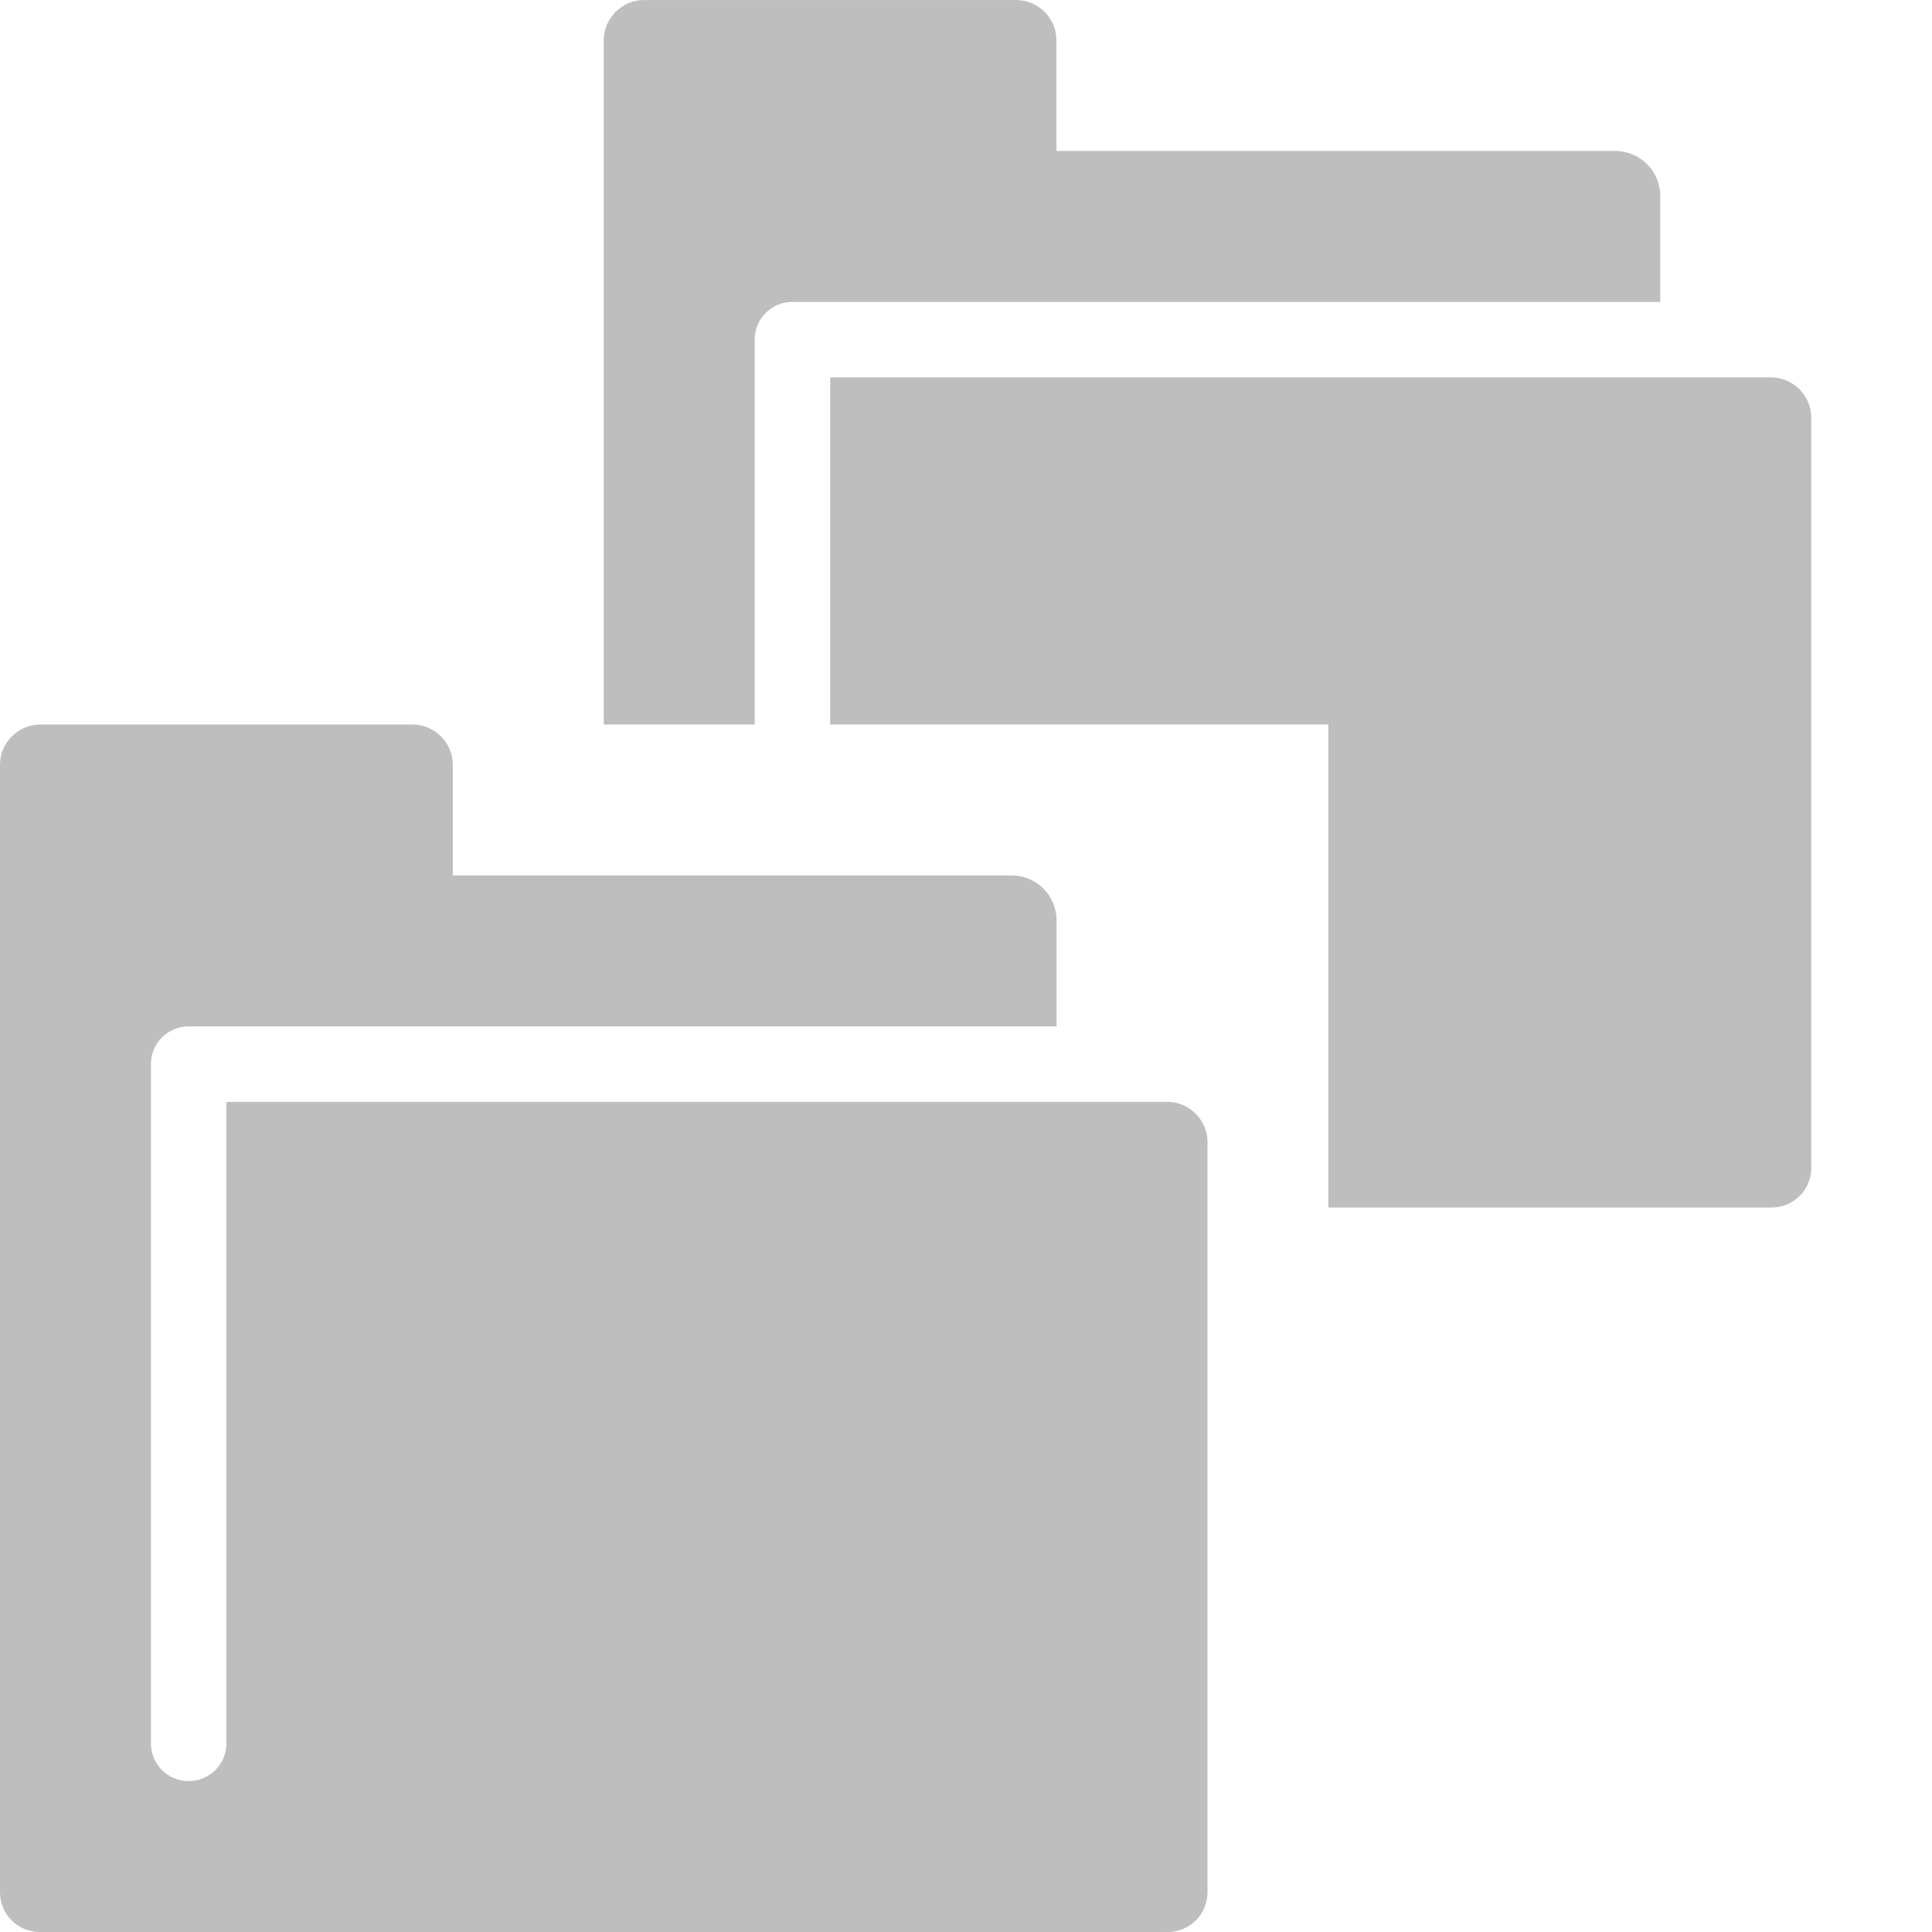
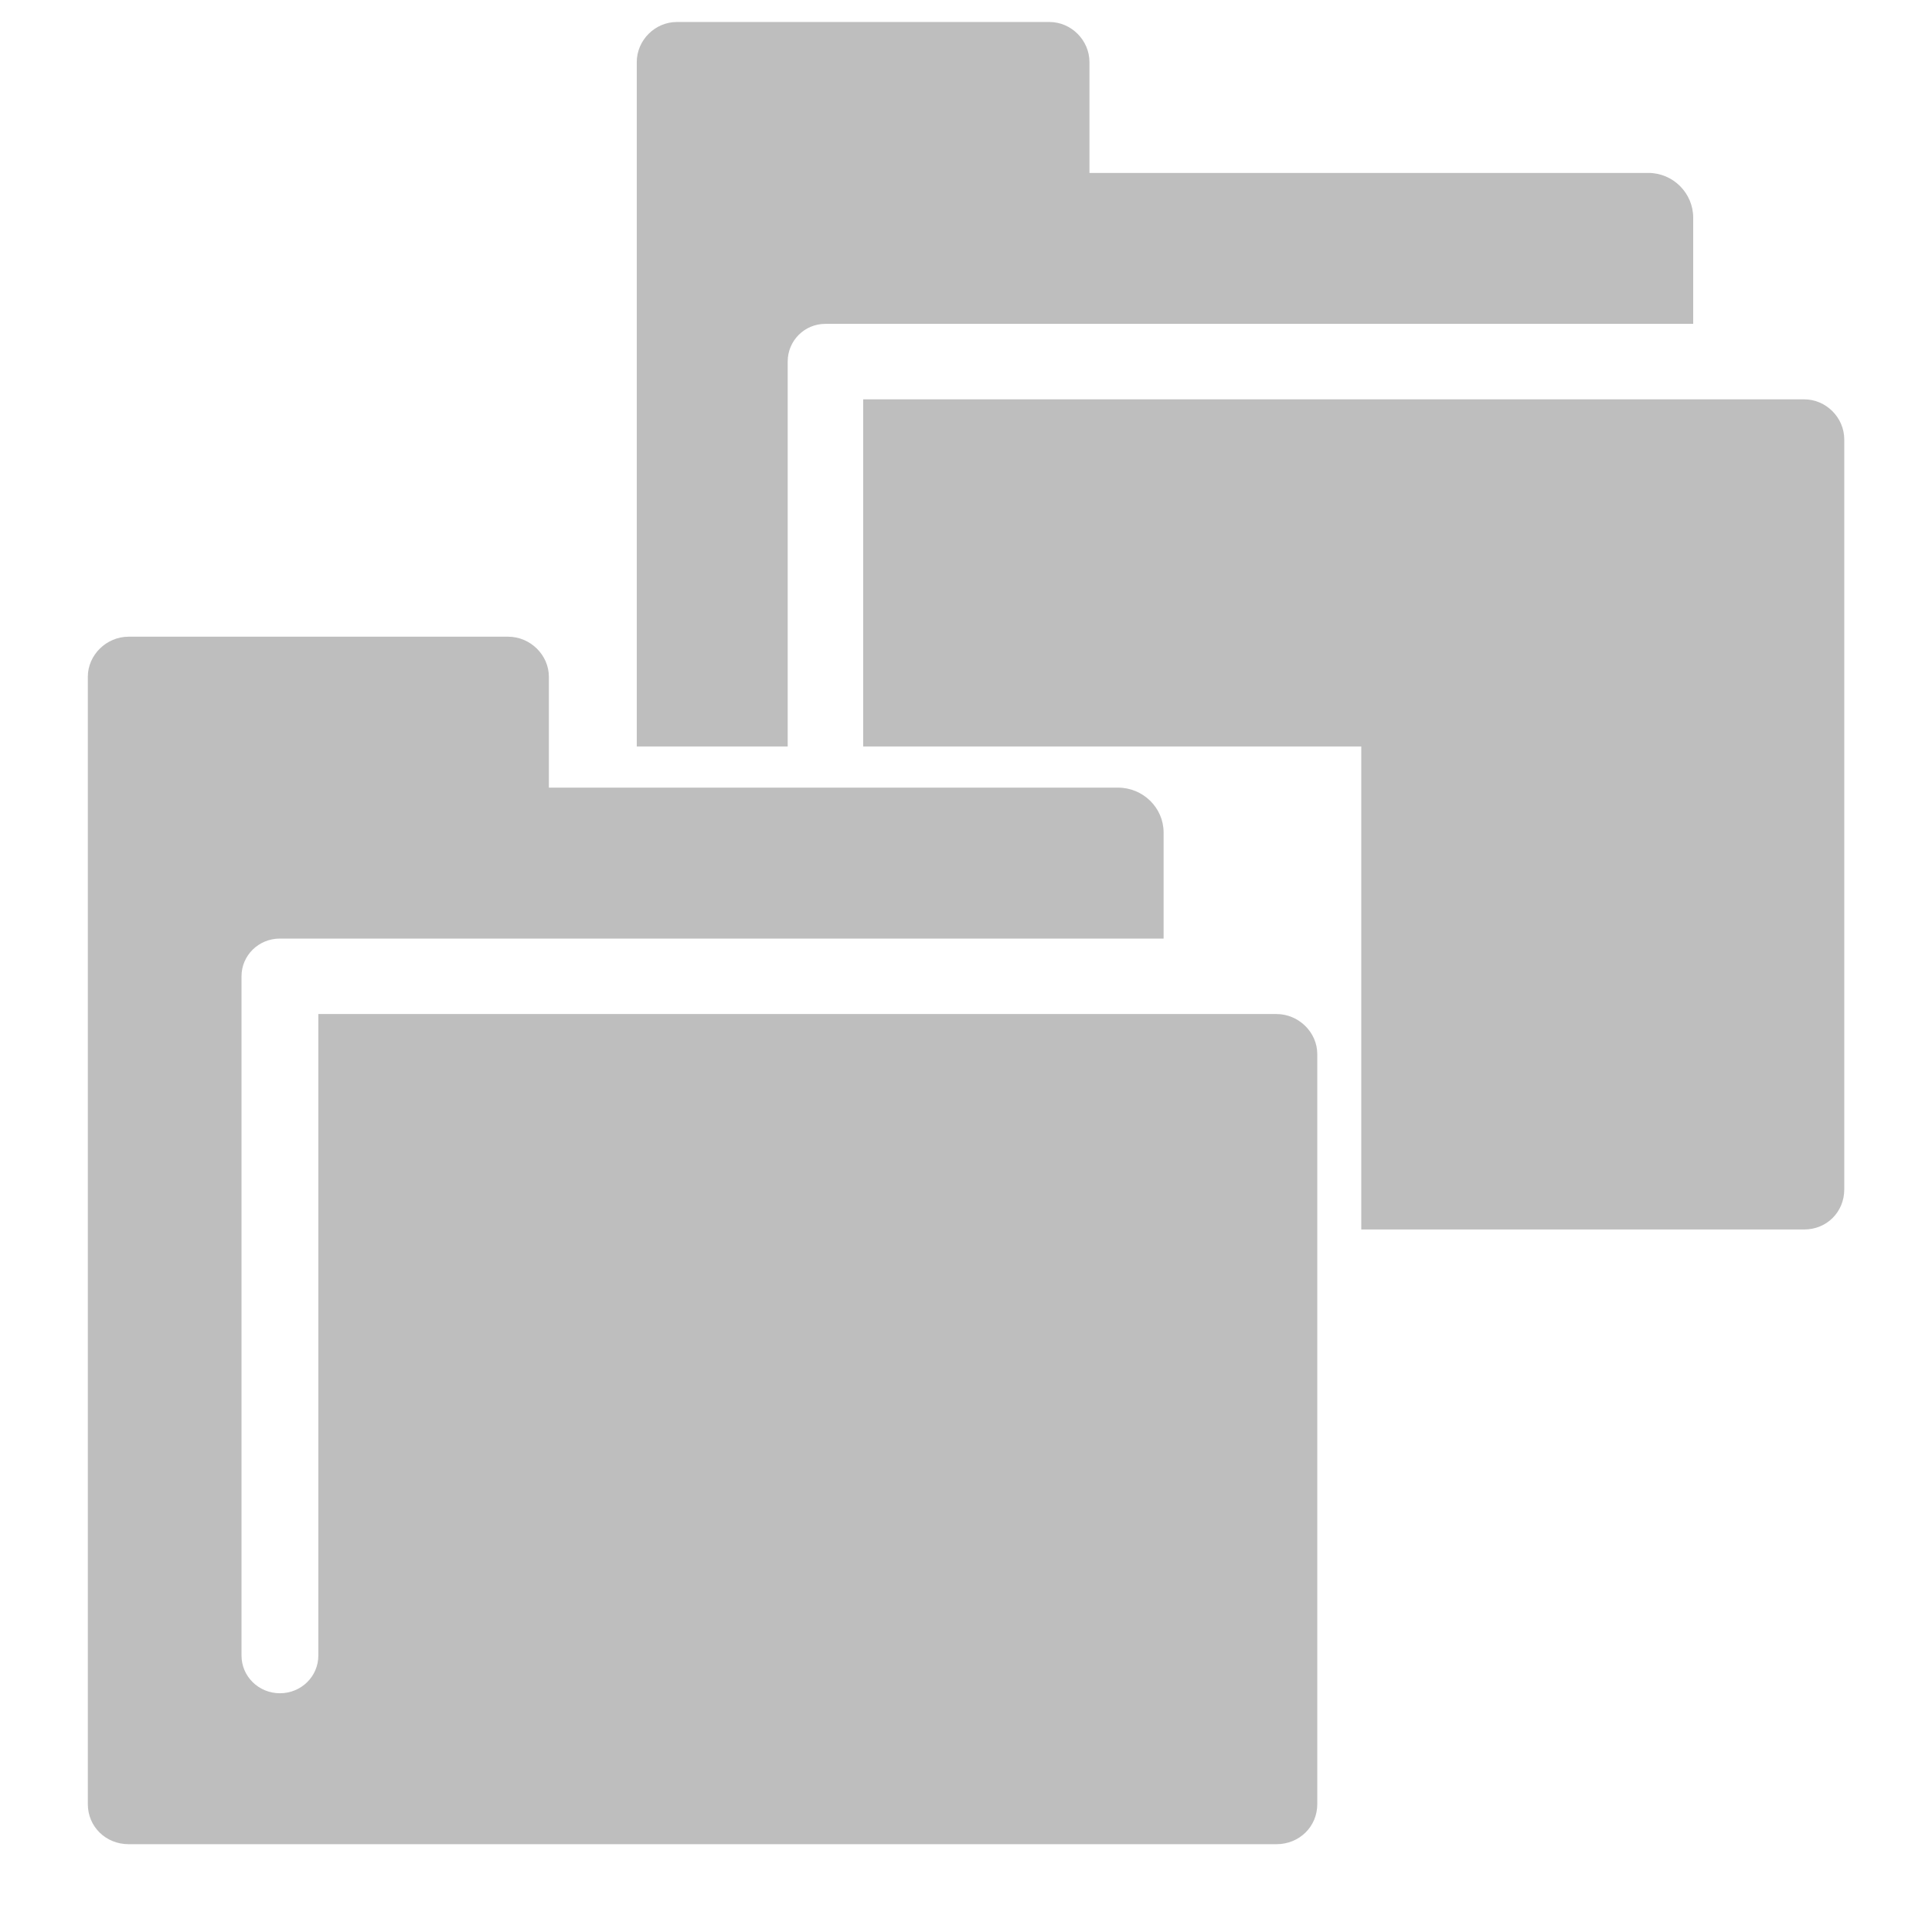
- <svg xmlns="http://www.w3.org/2000/svg" xmlns:ns2="http://www.openswatchbook.org/uri/2009/osb" xmlns:xlink="http://www.w3.org/1999/xlink" width="16" height="16" viewBox="0 0 16 16" id="svg9430" version="1.1">
+ <svg xmlns="http://www.w3.org/2000/svg" xmlns:ns1="http://www.openswatchbook.org/uri/2009/osb" xmlns:xlink="http://www.w3.org/1999/xlink" width="22" height="22" viewBox="0 0 22 22" id="svg9430" version="1.1">
  <defs id="defs9432">
-     <linearGradient xlink:href="#linearGradient19282-4" id="linearGradient9230" gradientUnits="userSpaceOnUse" x1="15" y1="-32" x2="31" y2="-32" />
-     <linearGradient id="linearGradient19282-4" ns2:paint="solid" gradientTransform="matrix(0.2366796,0,0,0.2030457,-208.2964,97.78276)">
+     <linearGradient id="linearGradient19282-4" ns1:paint="solid" gradientTransform="matrix(0.2366796,0,0,0.2030457,-208.2964,97.78276)">
      <stop style="stop-color:#bebebe;stop-opacity:1;" offset="0" id="stop19284-0" />
    </linearGradient>
+     <linearGradient xlink:href="#linearGradient19282-4" id="linearGradient9230" gradientUnits="userSpaceOnUse" x1="15" y1="-32" x2="31" y2="-32" />
    <linearGradient xlink:href="#linearGradient19282-4" id="linearGradient9290" gradientUnits="userSpaceOnUse" x1="15" y1="-32" x2="31" y2="-32" gradientTransform="matrix(0.6250019,0,0,0.6250019,1373.64,221.7148)" />
  </defs>
-   <g id="layer1" transform="translate(0,-1036.362)">
-     <g id="gimp-prefs-folders" transform="translate(-1378.015,839.6474)">
-       <g transform="matrix(0.6250019,0,0,0.6250019,1368.64,227.7148)" id="folder-6" style="display:inline">
-         <path style="display:inline;fill:url(#linearGradient9230);fill-opacity:1;stroke:none" d="M 15.531,-40 C 15.242,-40 15,-39.758 15,-39.469 l 0,14.938 C 15,-24.233 15.233,-24 15.531,-24 l 14.938,0 C 30.767,-24 31,-24.233 31,-24.531 l 0,-9.938 C 31,-34.758 30.758,-35 30.469,-35 L 18,-35 l 0,8.5 c 0,0.277 -0.223,0.5 -0.5,0.5 -0.277,0 -0.5,-0.223 -0.5,-0.5 l 0,-9 c 0,-0.277 0.223,-0.5 0.5,-0.5 l 2.969,0 8.531,0 0,-1.406 C 29,-37.733 28.733,-38 28.406,-38 L 21,-38 21,-39.469 C 21,-39.758 20.758,-40 20.469,-40 Z" id="rect3845-7" />
+   <g id="layer1" transform="translate(5.696698,-1044.014)">
+     <g transform="translate(-593.2923,1008.69)" style="display:inline" id="gimp-prefs-folders">
+       <rect y="35.324" x="587.596" height="22" width="22" id="rect9261" style="opacity:0;fill:none;fill-opacity:1;fill-rule:evenodd;stroke:none;stroke-width:4;stroke-miterlimit:4;stroke-dasharray:none;stroke-opacity:1" />
+       <g transform="matrix(0.8749996,0,0,0.8593736,575.4707,76.94911)" id="folder-6" style="display:inline">
+         <path style="display:inline;fill:url(#linearGradient9230);fill-opacity:1;stroke:none" d="M 15.531,-40 C 15.242,-40 15,-39.758 15,-39.469 V -24.531 C 15,-24.233 15.233,-24 15.531,-24 h 14.938 C 30.767,-24 31,-24.233 31,-24.531 v -9.938 C 31,-34.758 30.758,-35 30.469,-35 H 18 v 8.5 c 0,0.277 -0.223,0.5 -0.5,0.5 -0.277,0 -0.5,-0.223 -0.5,-0.5 v -9 c 0,-0.277 0.223,-0.5 0.5,-0.5 H 20.469 29 v -1.406 C 29,-37.733 28.733,-38 28.406,-38 H 21 v -1.469 C 21,-39.758 20.758,-40 20.469,-40 Z" id="rect3845-7" />
+         <rect style="color:#bebebe;display:inline;overflow:visible;visibility:visible;opacity:0;fill:none;stroke:none;stroke-width:2;marker:none;enable-background:accumulate" id="rect14152-53" width="16" height="16" x="15" y="-40" />
      </g>
-       <g transform="matrix(0.6250019,0,0,0.6250019,1373.639,221.7148)" id="folder-6-0" style="display:inline">
-         <path id="rect3845-7-9" transform="matrix(1.599995,0,0,1.599995,-2197.817,-354.7426)" d="m 1383.348,196.715 c -0.181,0 -0.332,0.151 -0.332,0.332 l 0,5.668 1.25,0 0,-3.188 c 0,-0.173 0.139,-0.312 0.312,-0.312 l 1.855,0 5.332,0 0,-0.879 c 0,-0.204 -0.167,-0.371 -0.371,-0.371 l -4.629,0 0,-0.918 c 0,-0.181 -0.151,-0.332 -0.332,-0.332 l -3.086,0 z m 1.543,3.125 0,2.875 4.125,0 0,4 3.668,0 c 0.187,0 0.332,-0.145 0.332,-0.332 l 0,-6.211 c 0,-0.181 -0.151,-0.332 -0.332,-0.332 l -7.793,0 z" style="display:inline;fill:url(#linearGradient9290);fill-opacity:1;stroke:none" />
-         <rect style="color:#bebebe;display:inline;overflow:visible;visibility:visible;fill:none;stroke:none;stroke-width:2;marker:none;enable-background:accumulate" id="rect14152-53-3" width="16" height="16" x="15" y="-40" />
+       <g transform="matrix(0.8593777,0,0,0.8593736,581.9543,69.94905)" id="folder-6-0" style="display:inline">
+         <path id="rect3845-7-9" transform="matrix(1.599995,0,0,1.599995,-2197.817,-354.7426)" d="m 1383.348,196.715 c -0.181,0 -0.332,0.151 -0.332,0.332 v 5.668 h 1.25 v -3.188 c 0,-0.173 0.139,-0.312 0.312,-0.312 h 1.855 5.332 v -0.879 c 0,-0.204 -0.167,-0.371 -0.371,-0.371 h -4.629 v -0.918 c 0,-0.181 -0.151,-0.332 -0.332,-0.332 z m 1.543,3.125 v 2.875 h 4.125 v 4 h 3.668 c 0.187,0 0.332,-0.145 0.332,-0.332 v -6.211 c 0,-0.181 -0.151,-0.332 -0.332,-0.332 z" style="display:inline;fill:url(#linearGradient9290);fill-opacity:1;stroke:none" />
+         <rect style="color:#bebebe;display:inline;overflow:visible;visibility:visible;opacity:0;fill:none;stroke:none;stroke-width:2;marker:none;enable-background:accumulate" id="rect14152-53-3" width="16" height="16" x="15" y="-40" />
      </g>
    </g>
  </g>
</svg>
